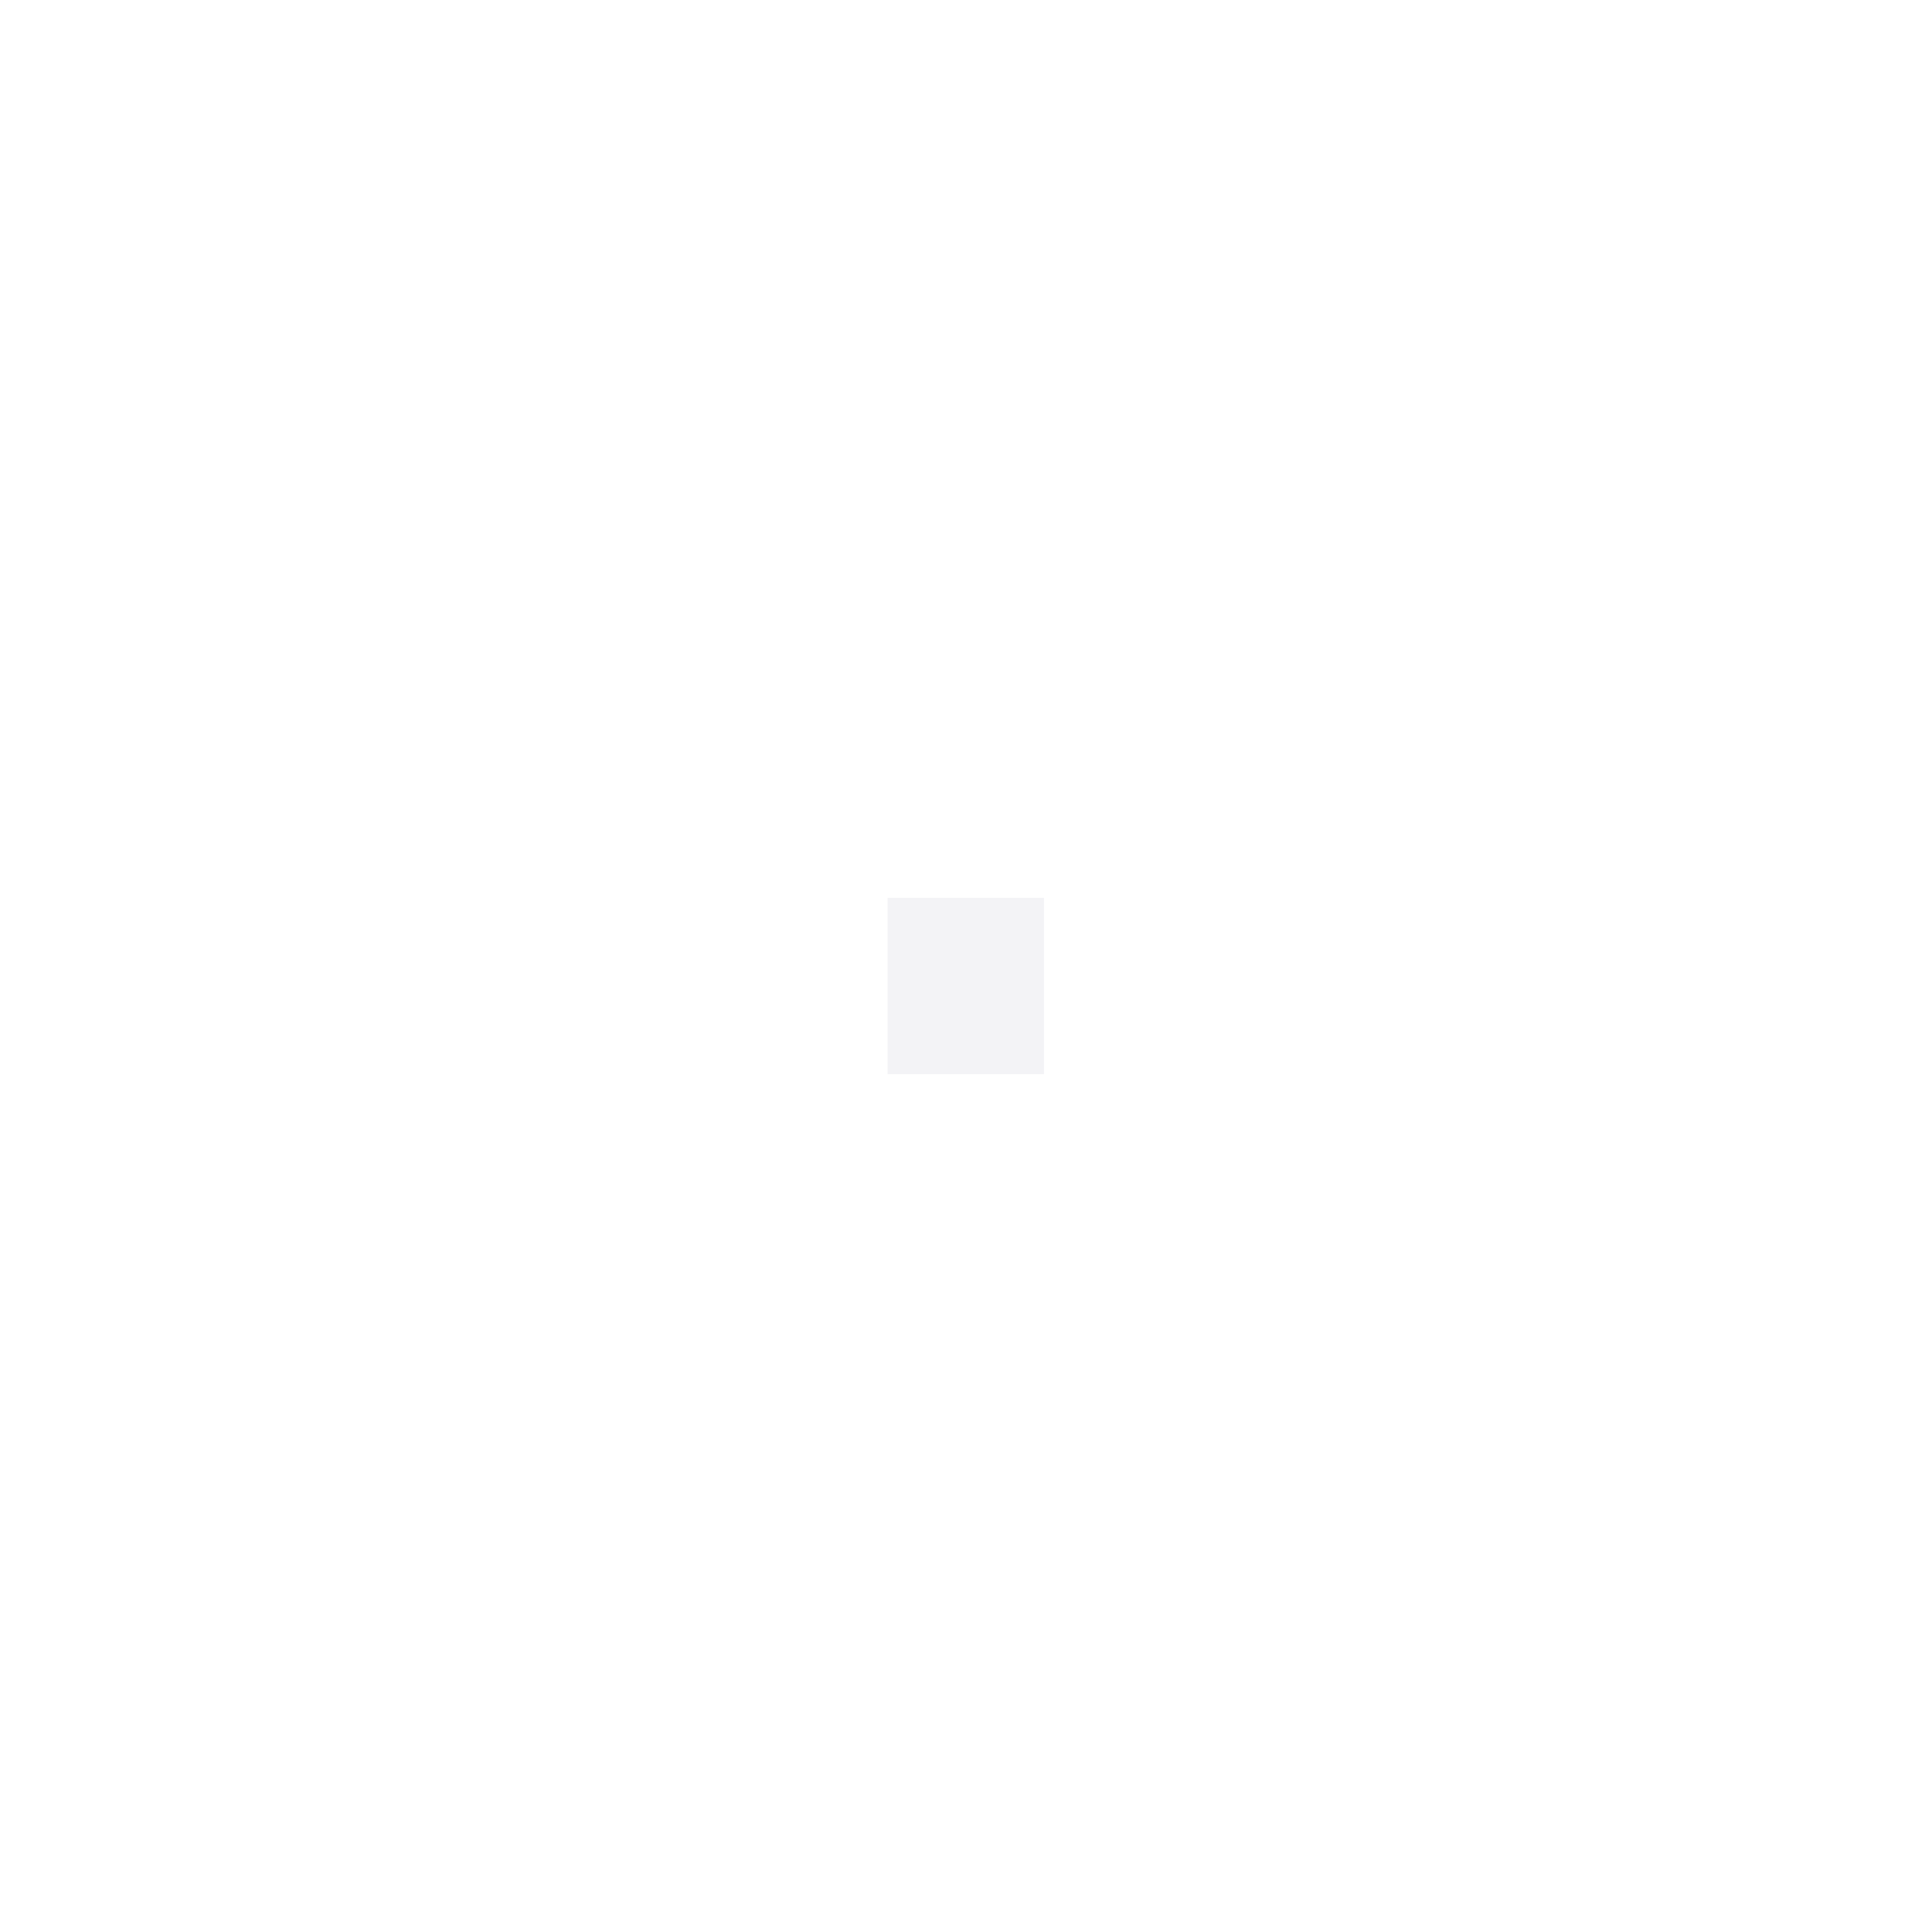
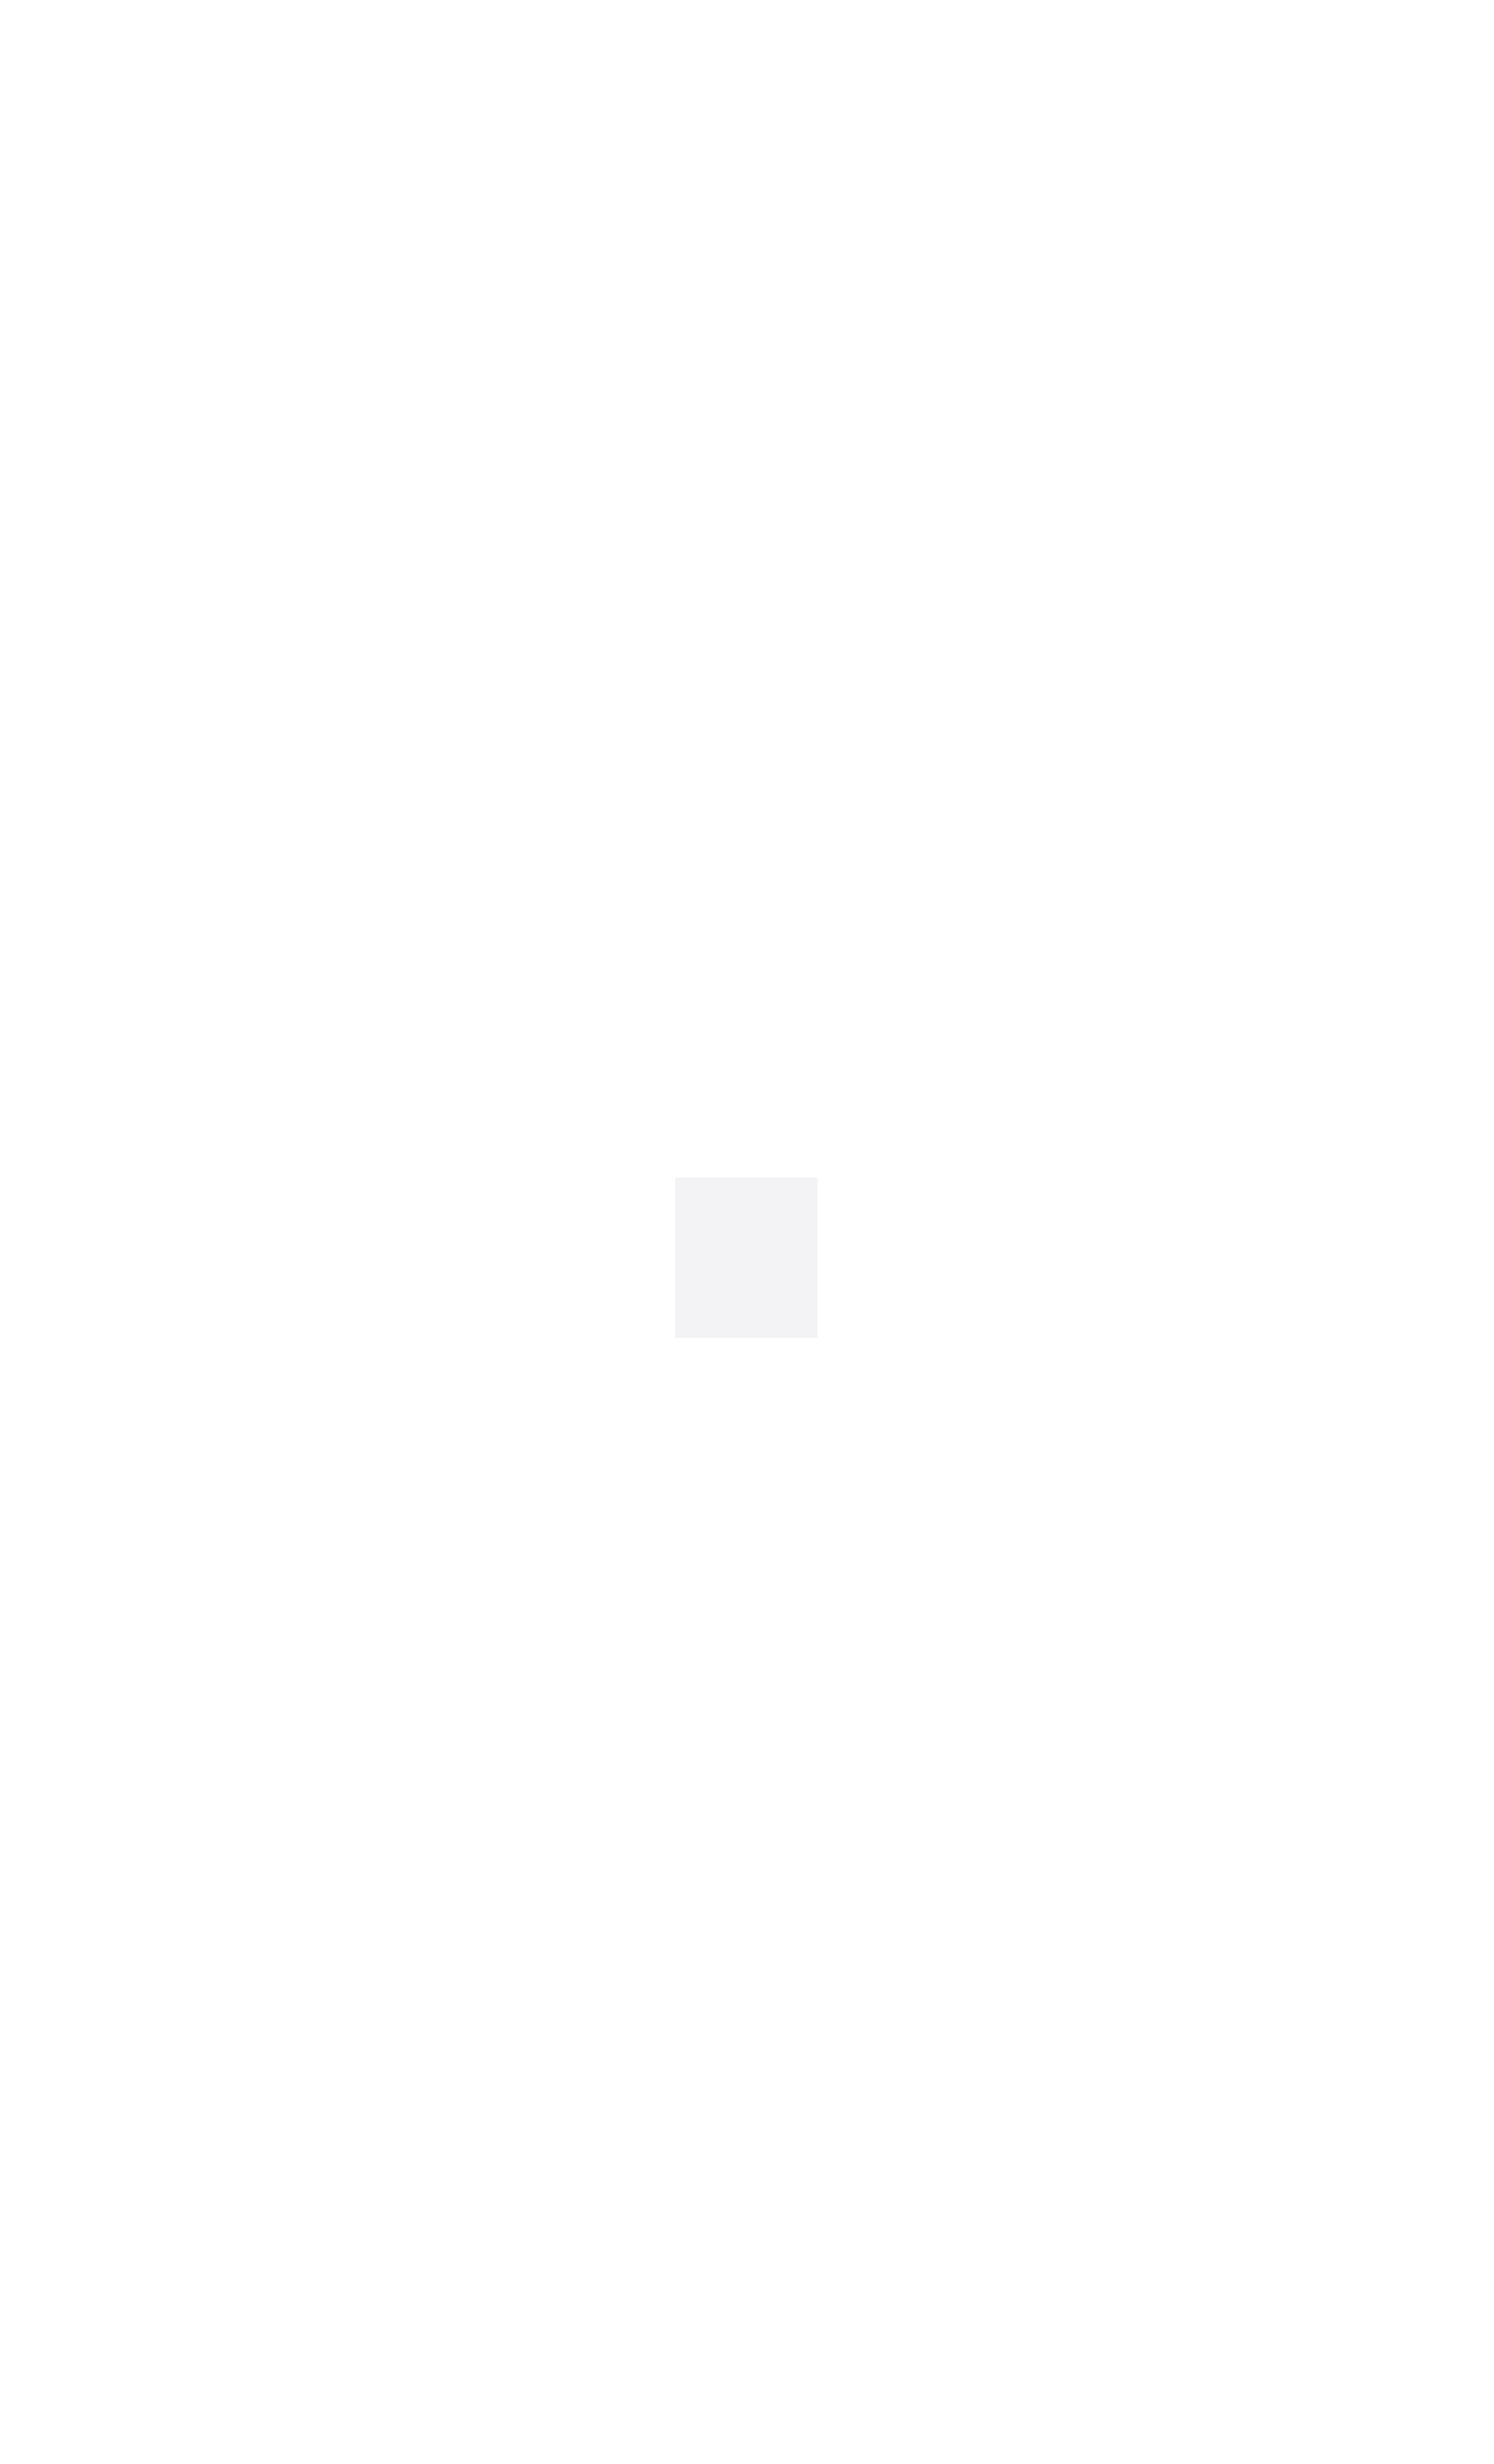
- <svg xmlns="http://www.w3.org/2000/svg" viewBox="0 0 100 100">
+ <svg xmlns="http://www.w3.org/2000/svg" viewBox="-50 -83 100 165">
  <style>
    .symbol {
      fill: #f3f3f6;
      text-anchor: middle;
      dominant-baseline: middle;
      font-family: Arial, sans-serif;
    }
  </style>
-   <text x="50" y="50" font-size="85" class="symbol">·</text>
+   <text cx="50%" cy="50%" font-size="100" class="symbol">·</text>
</svg>
